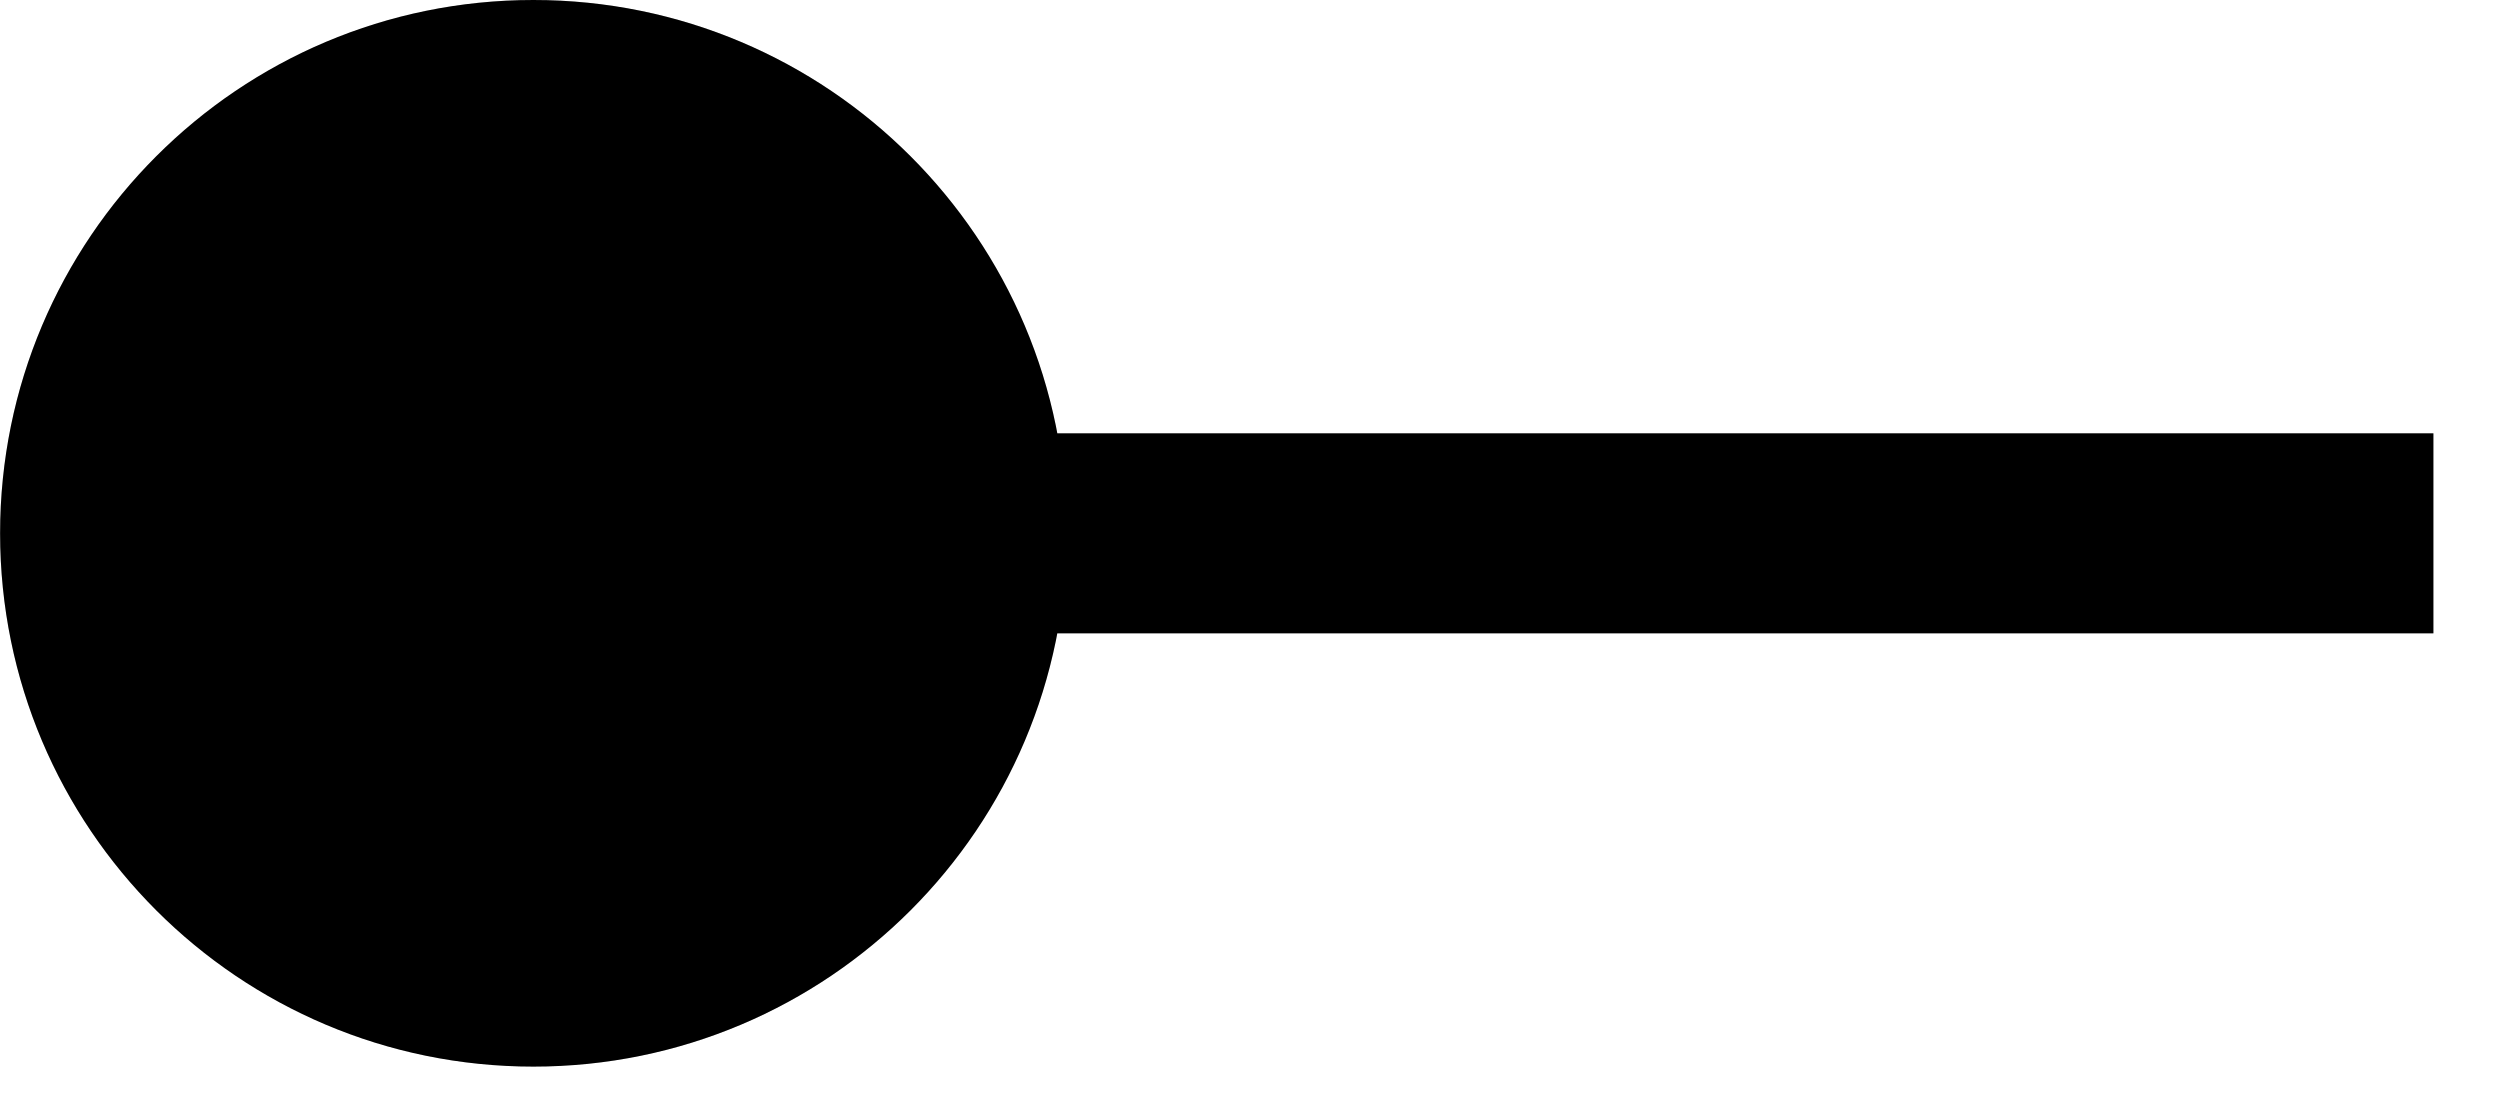
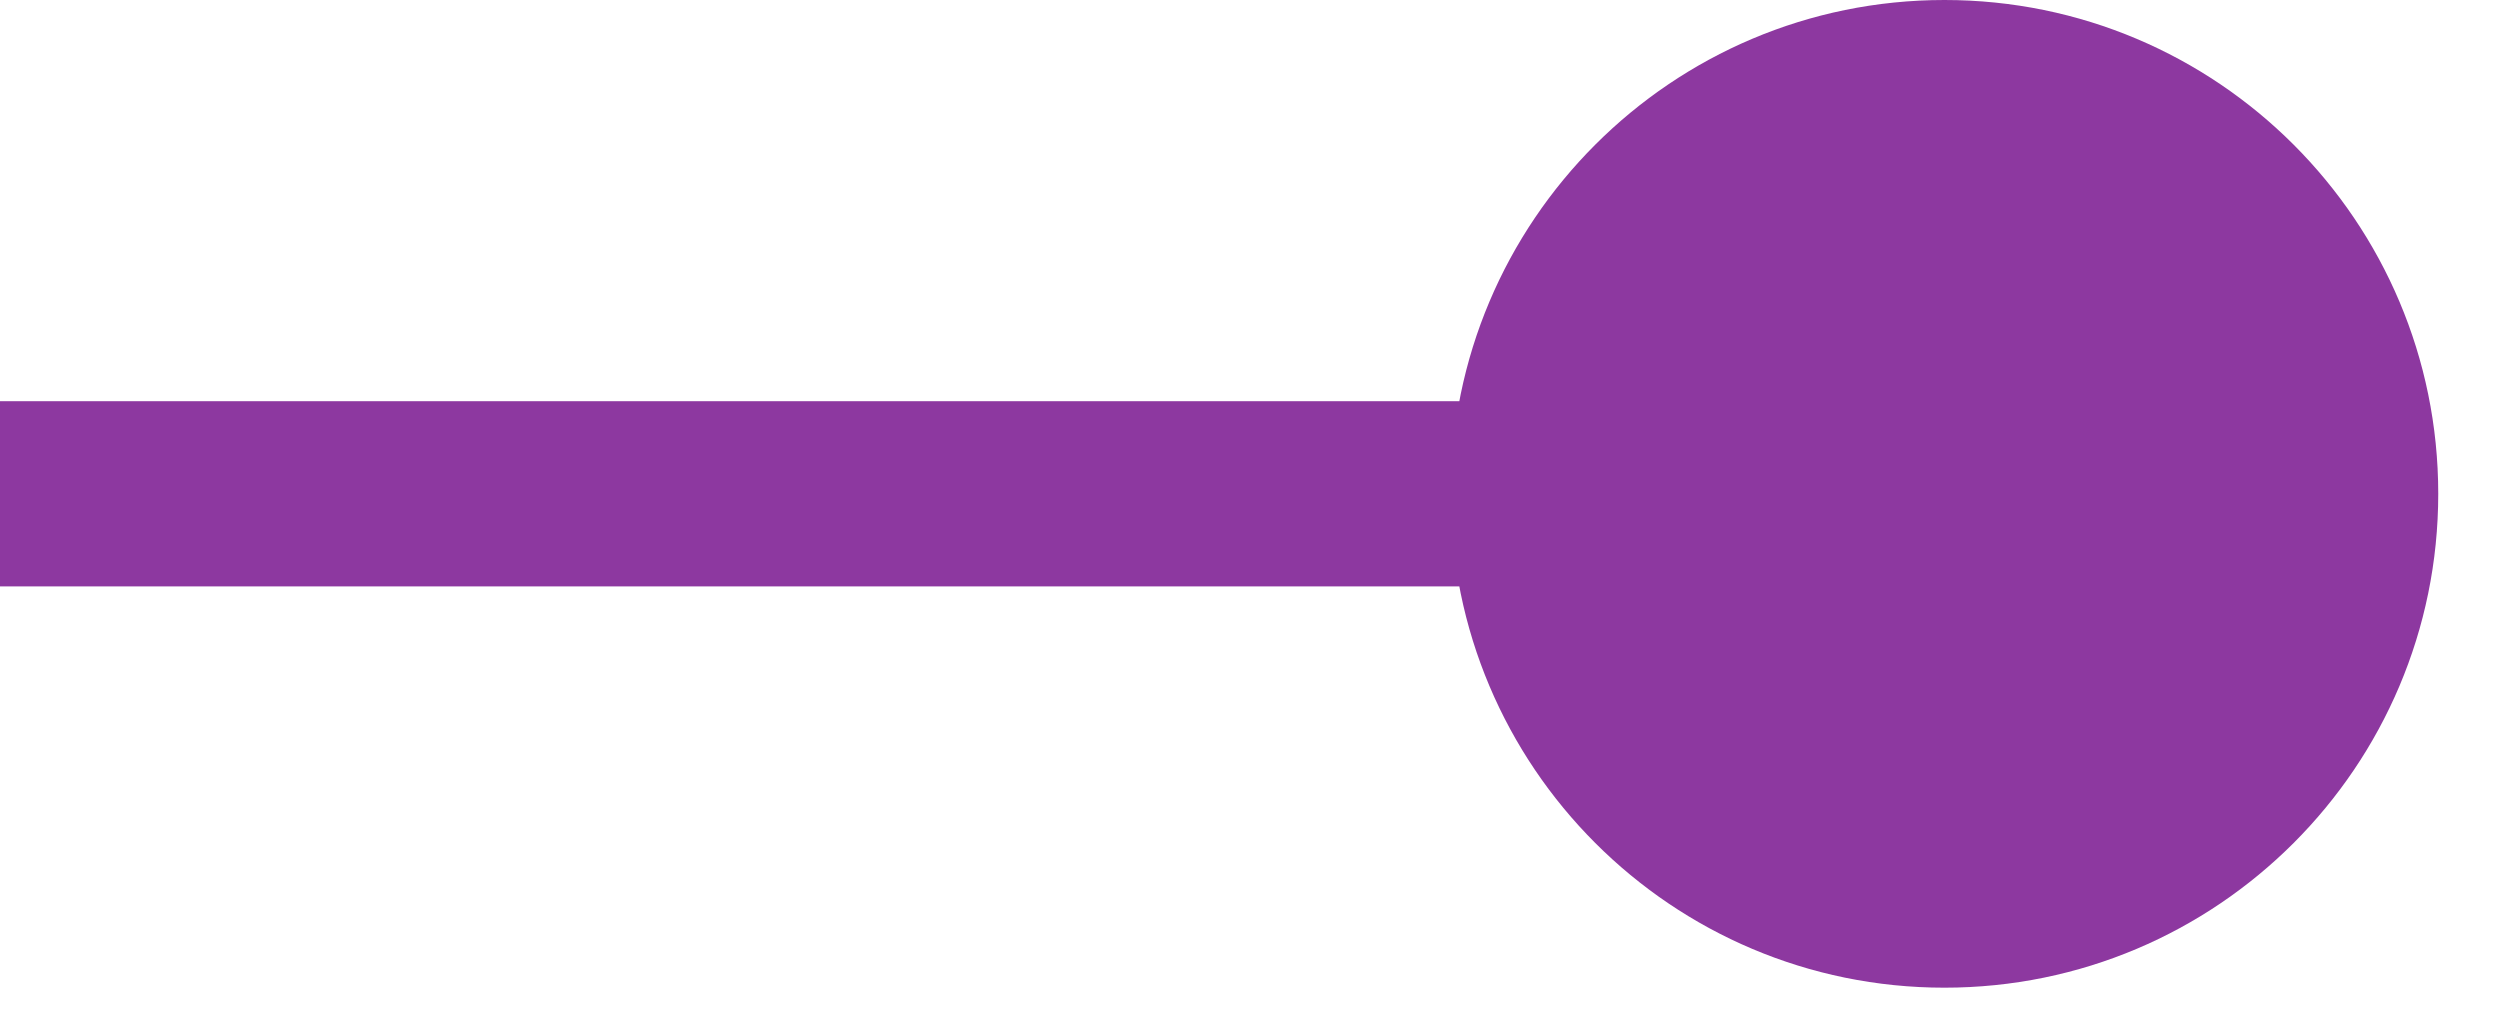
- <svg xmlns="http://www.w3.org/2000/svg" width="25" height="11" fill="currentColor" viewBox="0 0 25 11">
-   <path d="M23.334 6.333h1v-2h-1v2Zm-12.667-1a5.333 5.333 0 1 0-10.666 0 5.333 5.333 0 0 0 10.666 0Zm12.667 0v-1h-18v2h18v-1Z" />
-   <path fill-opacity=".15" d="M23.334 6.333h1v-2h-1v2Zm-12.667-1a5.333 5.333 0 1 0-10.666 0 5.333 5.333 0 0 0 10.666 0Zm12.667 0v-1h-18v2h18v-1Z" />
+ <svg xmlns="http://www.w3.org/2000/svg" width="27" height="11" viewBox="0 0 27 11" fill="none">
+   <path d="M1 4.333L2.06632e-07 4.333L-2.06632e-07 6.333L1 6.333L1 5.333L1 4.333ZM15.667 5.333C15.667 8.279 18.055 10.667 21 10.667C23.945 10.667 26.333 8.279 26.333 5.333C26.333 2.388 23.945 1.48806e-05 21 1.46231e-05C18.055 1.43656e-05 15.667 2.388 15.667 5.333ZM1 5.333L1 6.333L21 6.333L21 5.333L21 4.333L1 4.333L1 5.333Z" fill="url(#paint0_linear_216_783)" />
+   <path d="M1 4.333L2.06632e-07 4.333L-2.06632e-07 6.333L1 6.333L1 5.333L1 4.333ZM15.667 5.333C15.667 8.279 18.055 10.667 21 10.667C23.945 10.667 26.333 8.279 26.333 5.333C26.333 2.388 23.945 1.48806e-05 21 1.46231e-05C18.055 1.43656e-05 15.667 2.388 15.667 5.333ZM1 5.333L1 6.333L21 6.333L21 5.333L21 4.333L1 4.333L1 5.333Z" fill="url(#paint1_linear_216_783)" fill-opacity="0.15" />
+   <defs>
+     <linearGradient id="paint0_linear_216_783" x1="11" y1="5.333" x2="11" y2="5.333" gradientUnits="userSpaceOnUse">
+       <stop stop-color="#AD419E" />
+       <stop offset="0.505" stop-color="#6530A6" />
+       <stop offset="1" stop-color="#6D2FA1" />
+     </linearGradient>
+     <linearGradient id="paint1_linear_216_783" x1="8.816" y1="5.333" x2="8.816" y2="5.333" gradientUnits="userSpaceOnUse">
+       <stop stop-color="white" stop-opacity="0" />
+       <stop offset="0.245" stop-color="white" stop-opacity="0" />
+       <stop offset="0.5" stop-color="white" />
+       <stop offset="0.755" stop-color="white" stop-opacity="0" />
+       <stop offset="1" stop-color="white" stop-opacity="0" />
+     </linearGradient>
+   </defs>
</svg>
